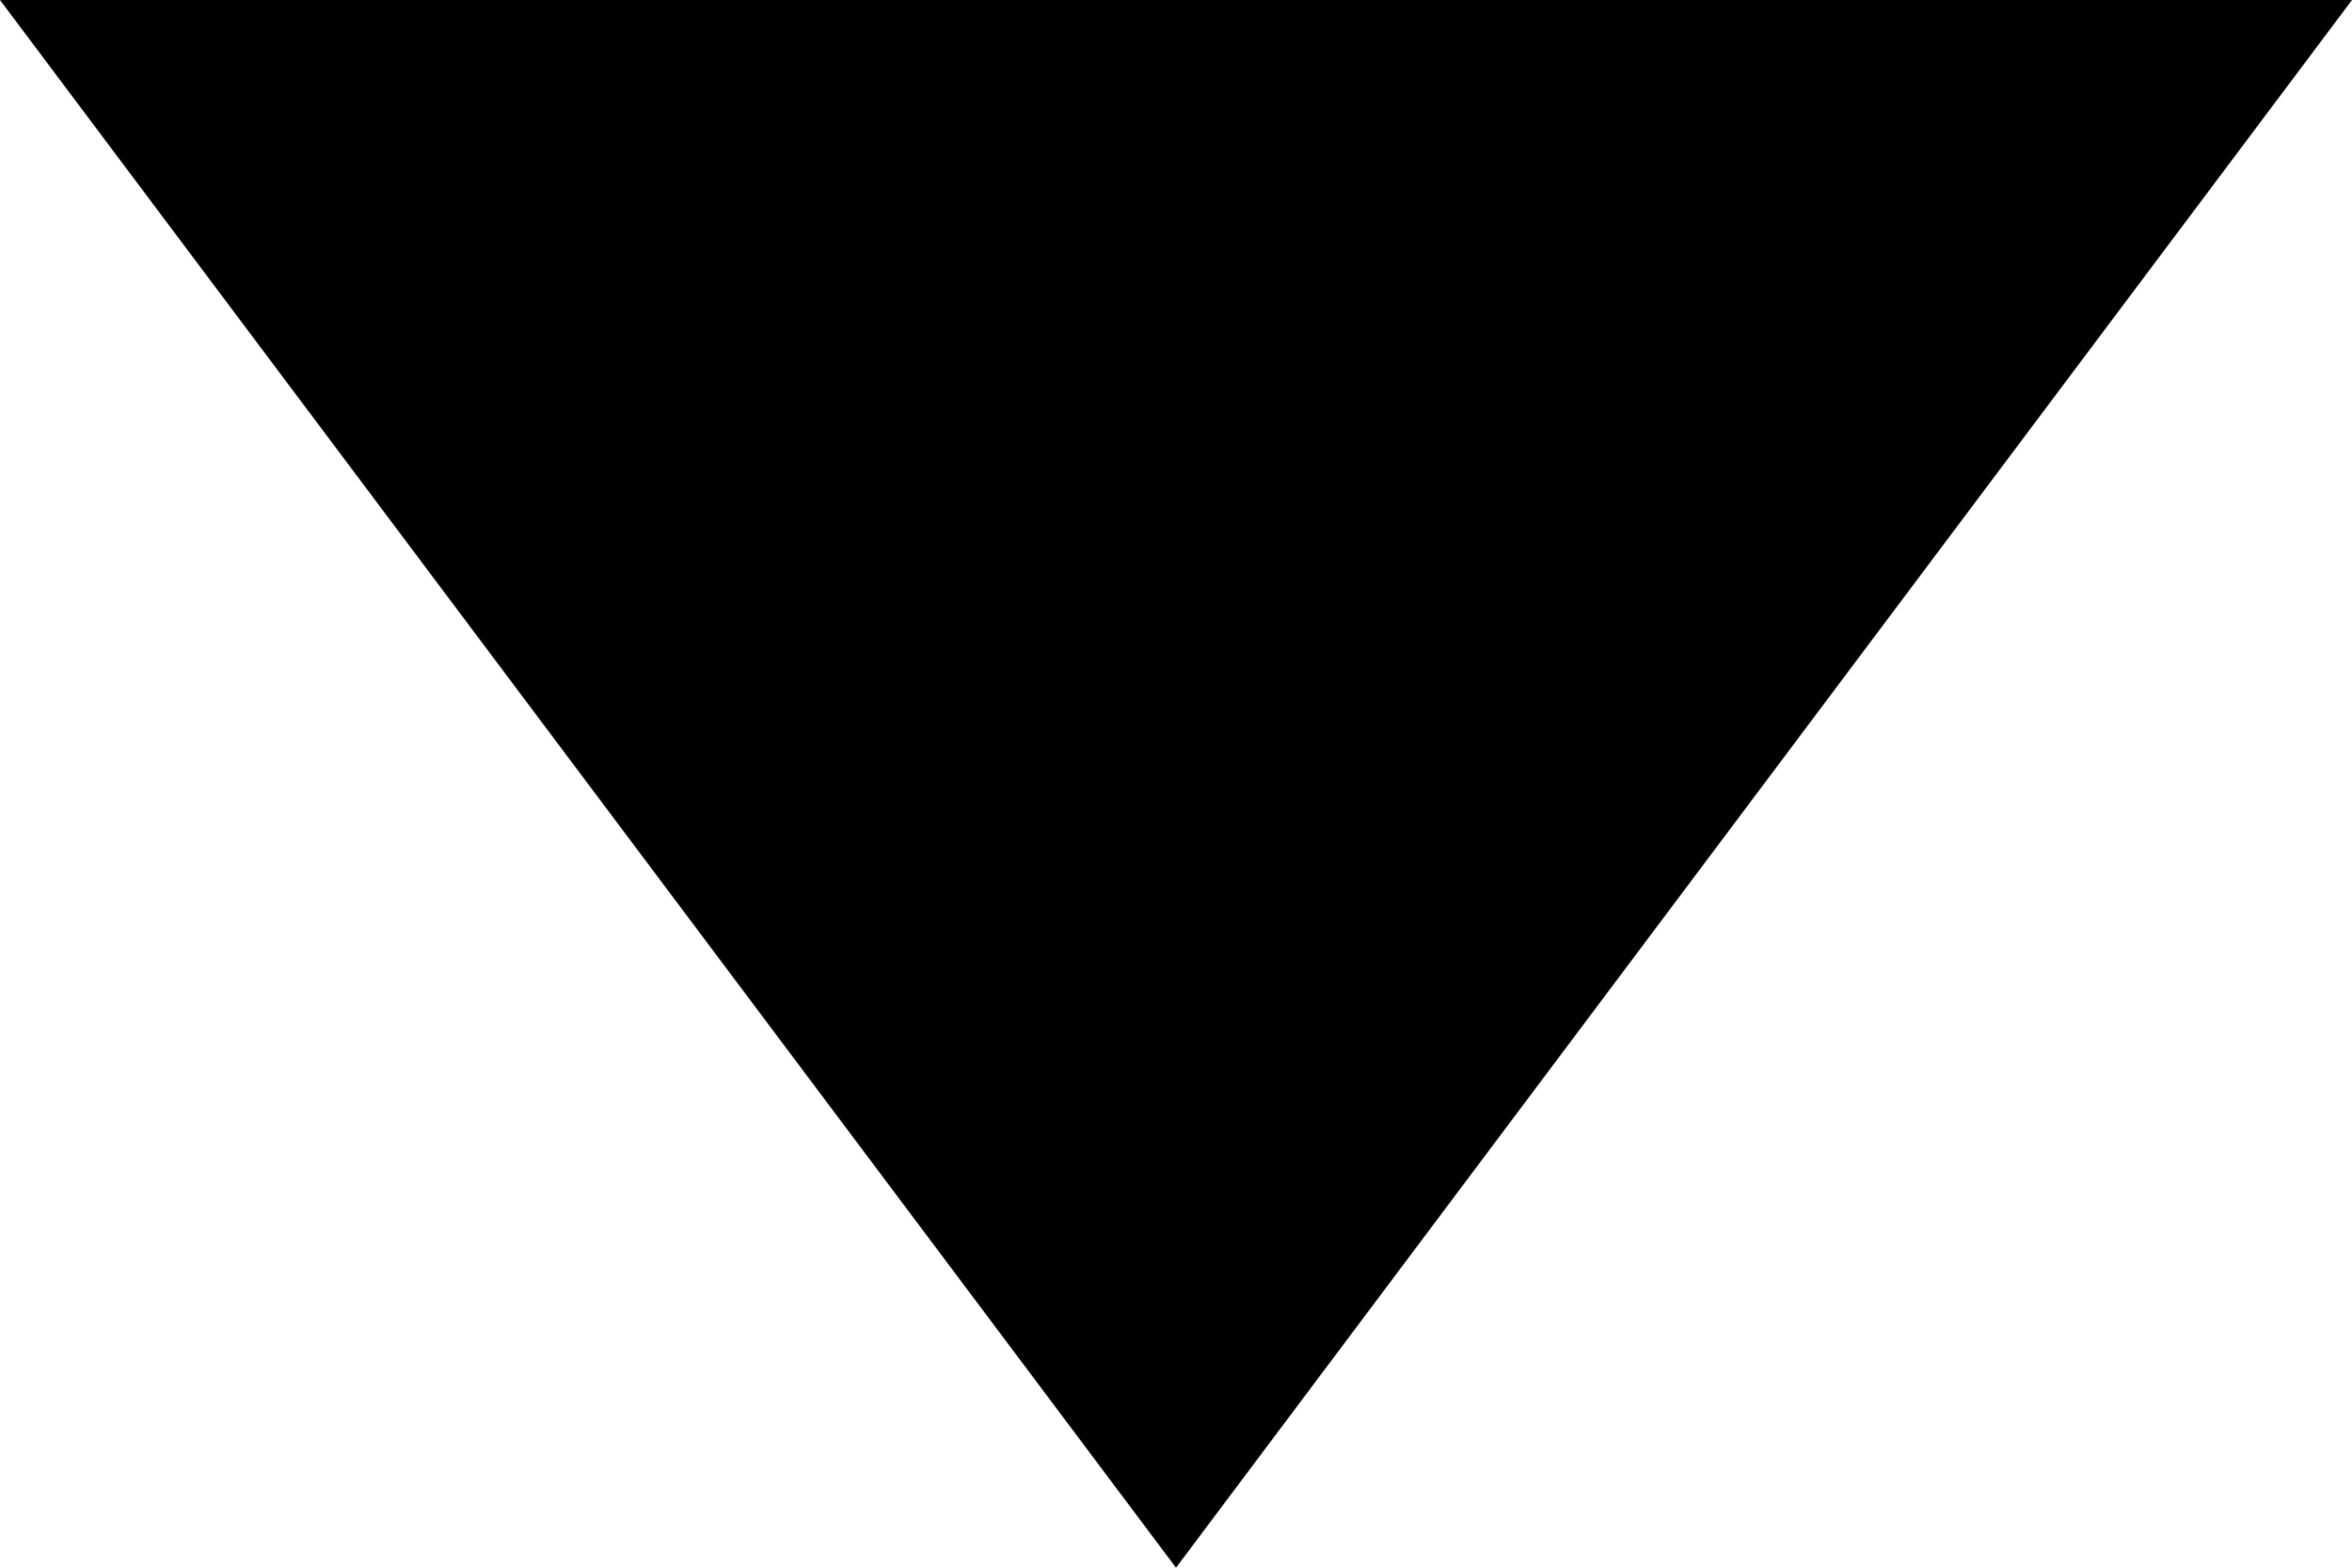
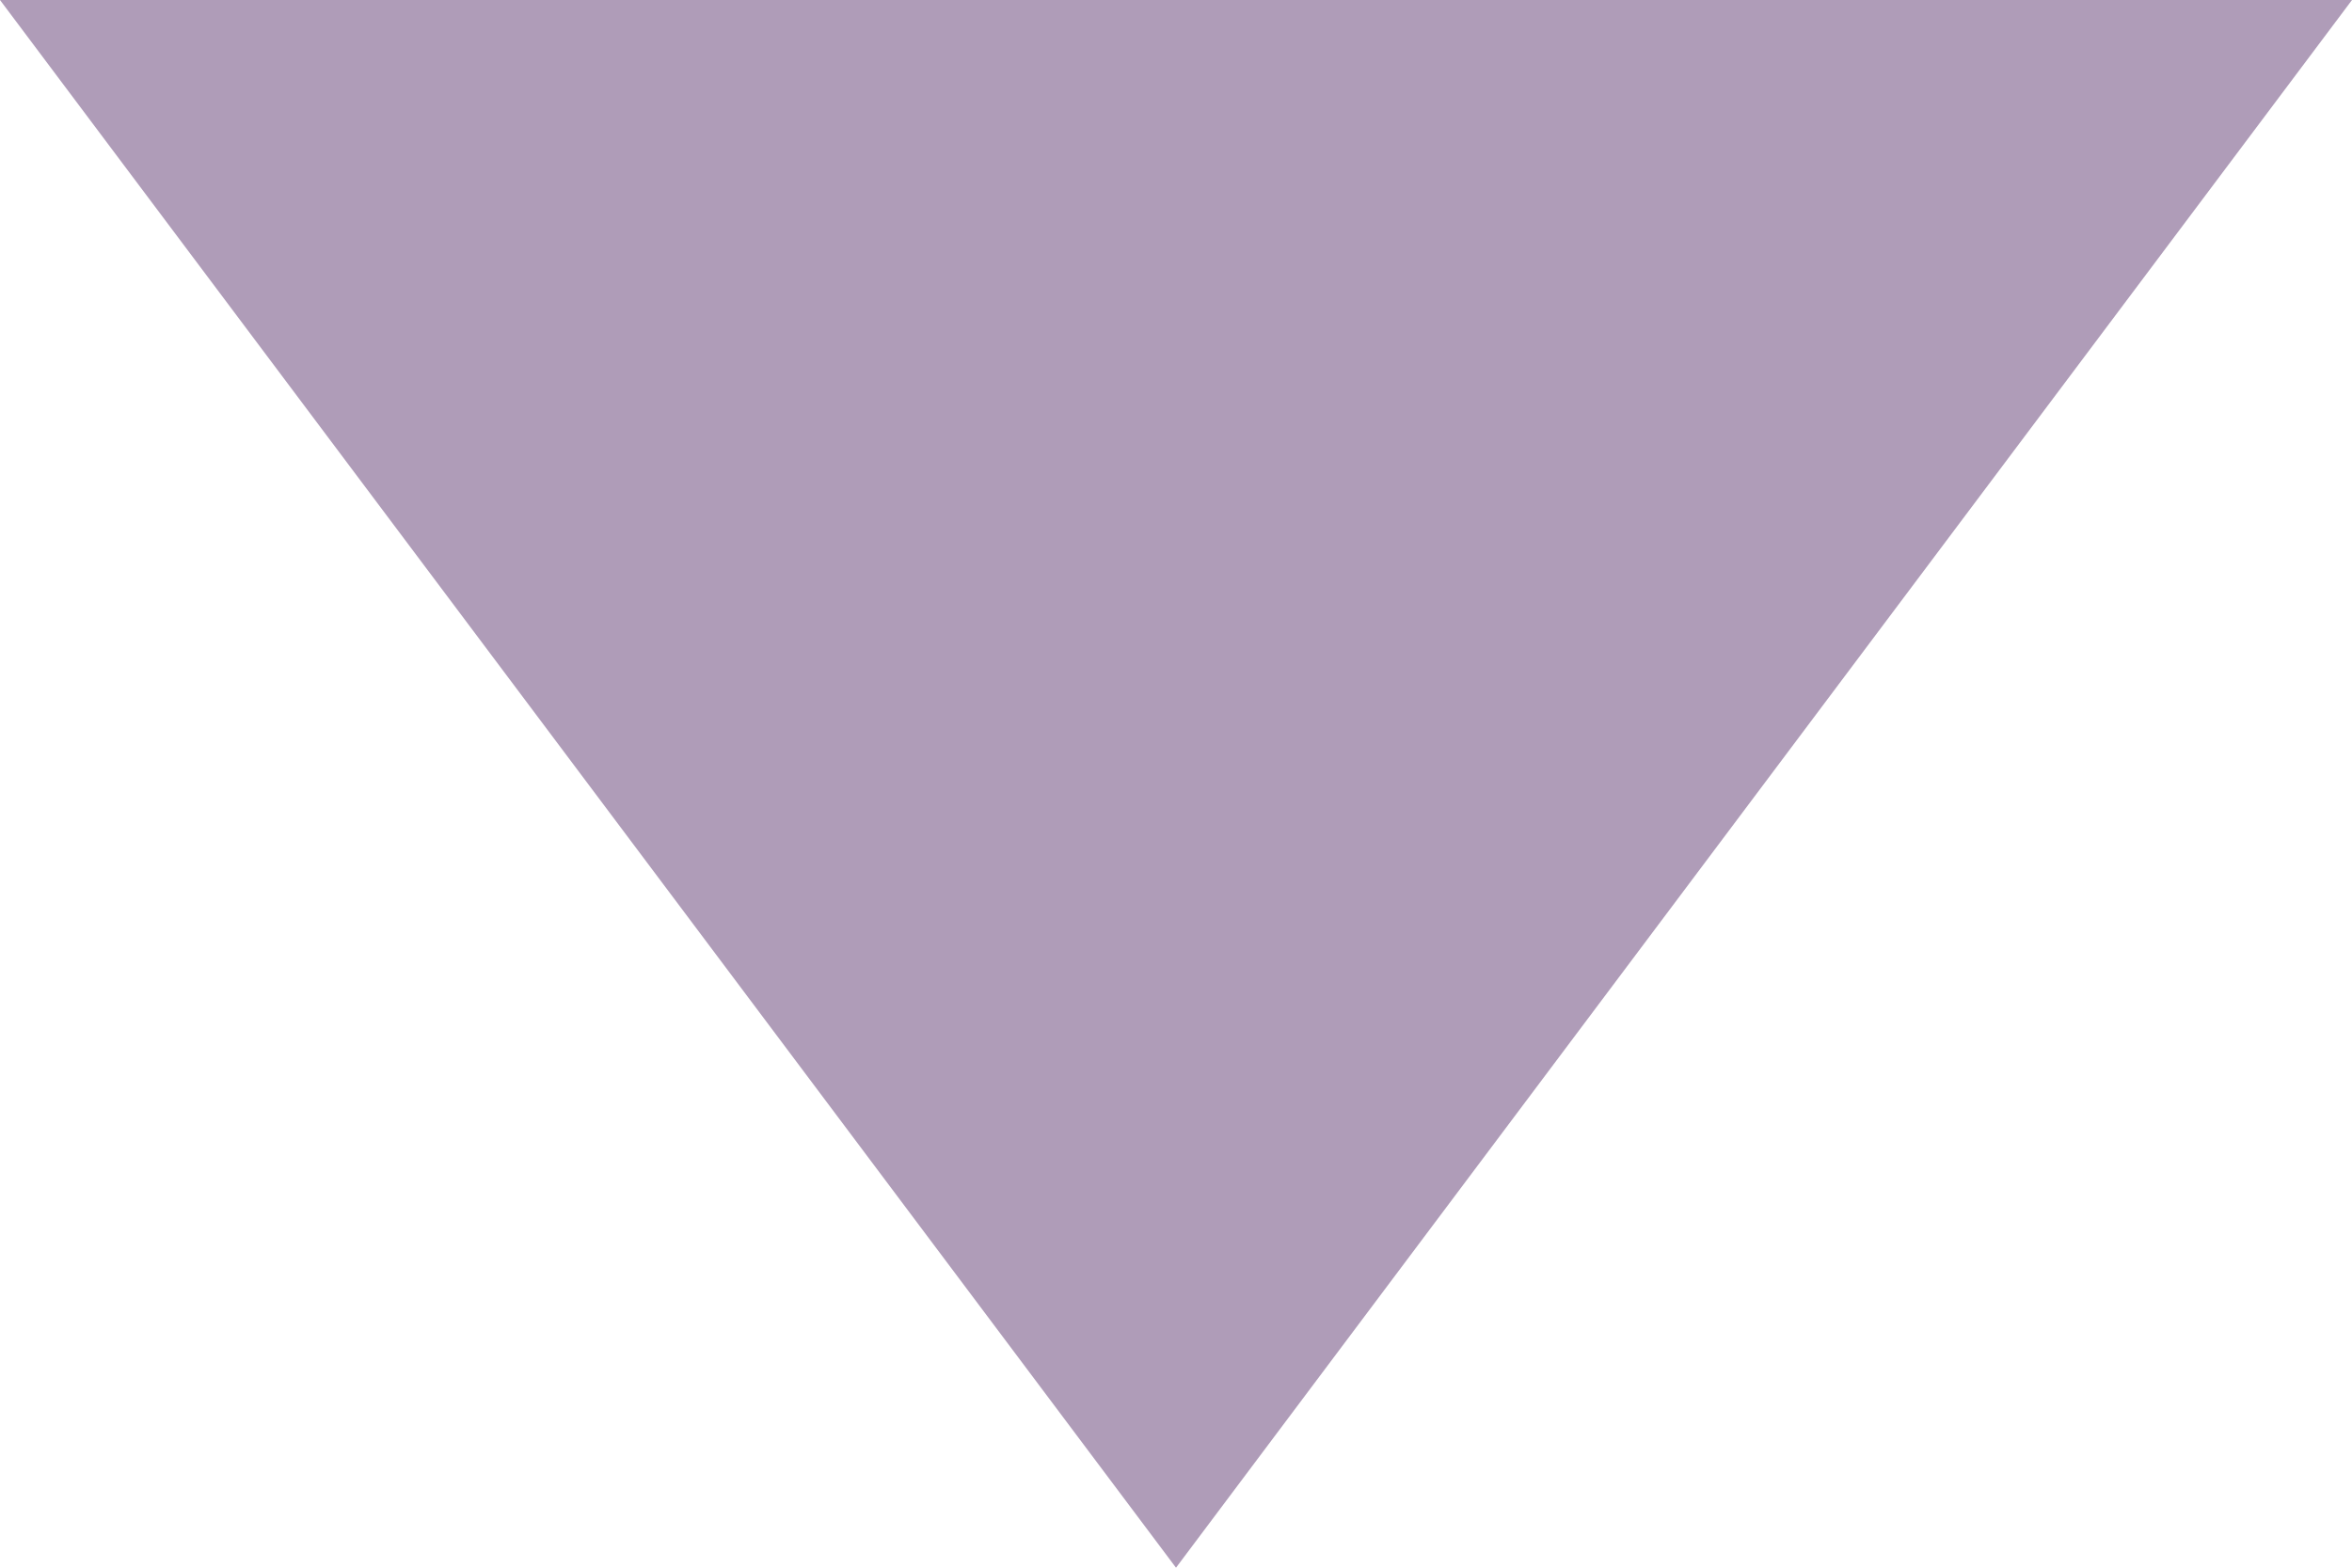
<svg xmlns="http://www.w3.org/2000/svg" width="12px" height="8px" viewBox="0 0 12 8" version="1.1">
  <g id="Page-1" stroke="none" stroke-width="1" fill="none" fill-rule="evenodd">
-     <g id="Artboard" transform="translate(-1104, -499)" fill="#000000" fill-rule="nonzero">
+     <g id="Artboard" transform="translate(-1104, -499)" fill="#AF9CB8" fill-rule="nonzero">
      <polygon id="btn-dropDown" transform="translate(1110, 503) scale(1, -1) translate(-1110, -503) " points="1110 499 1116 507 1104 507" />
    </g>
  </g>
</svg>
